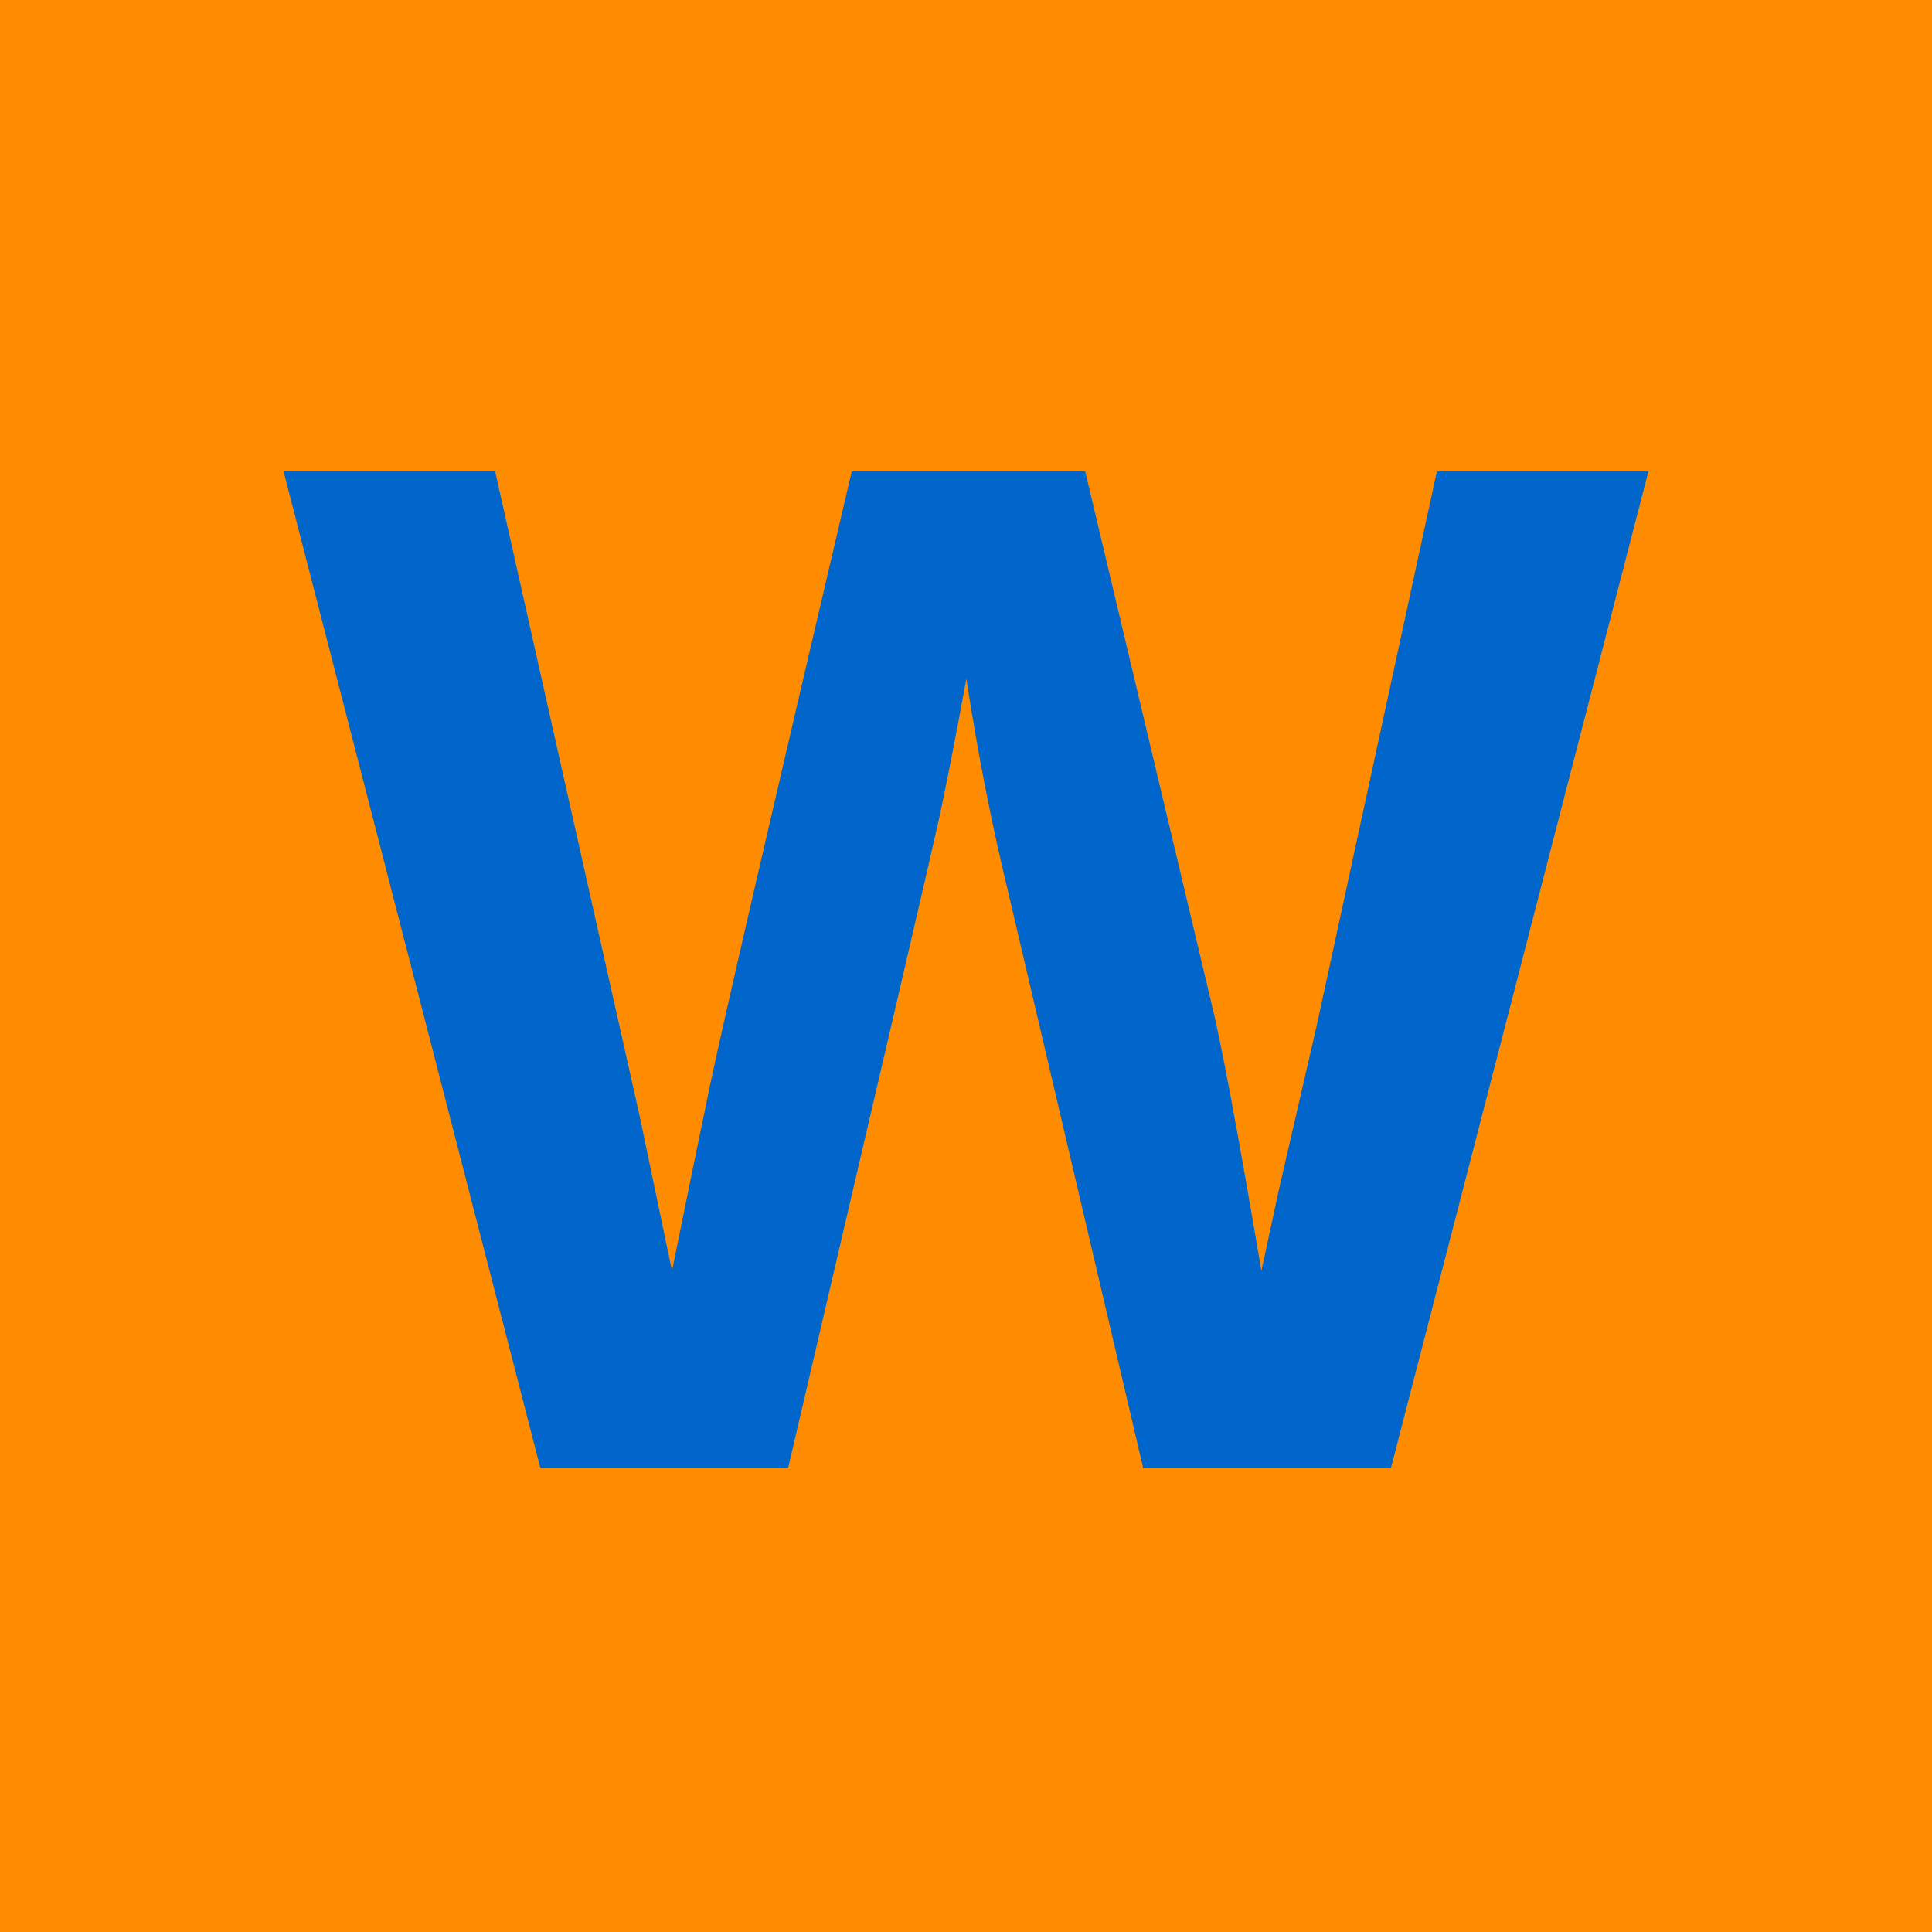
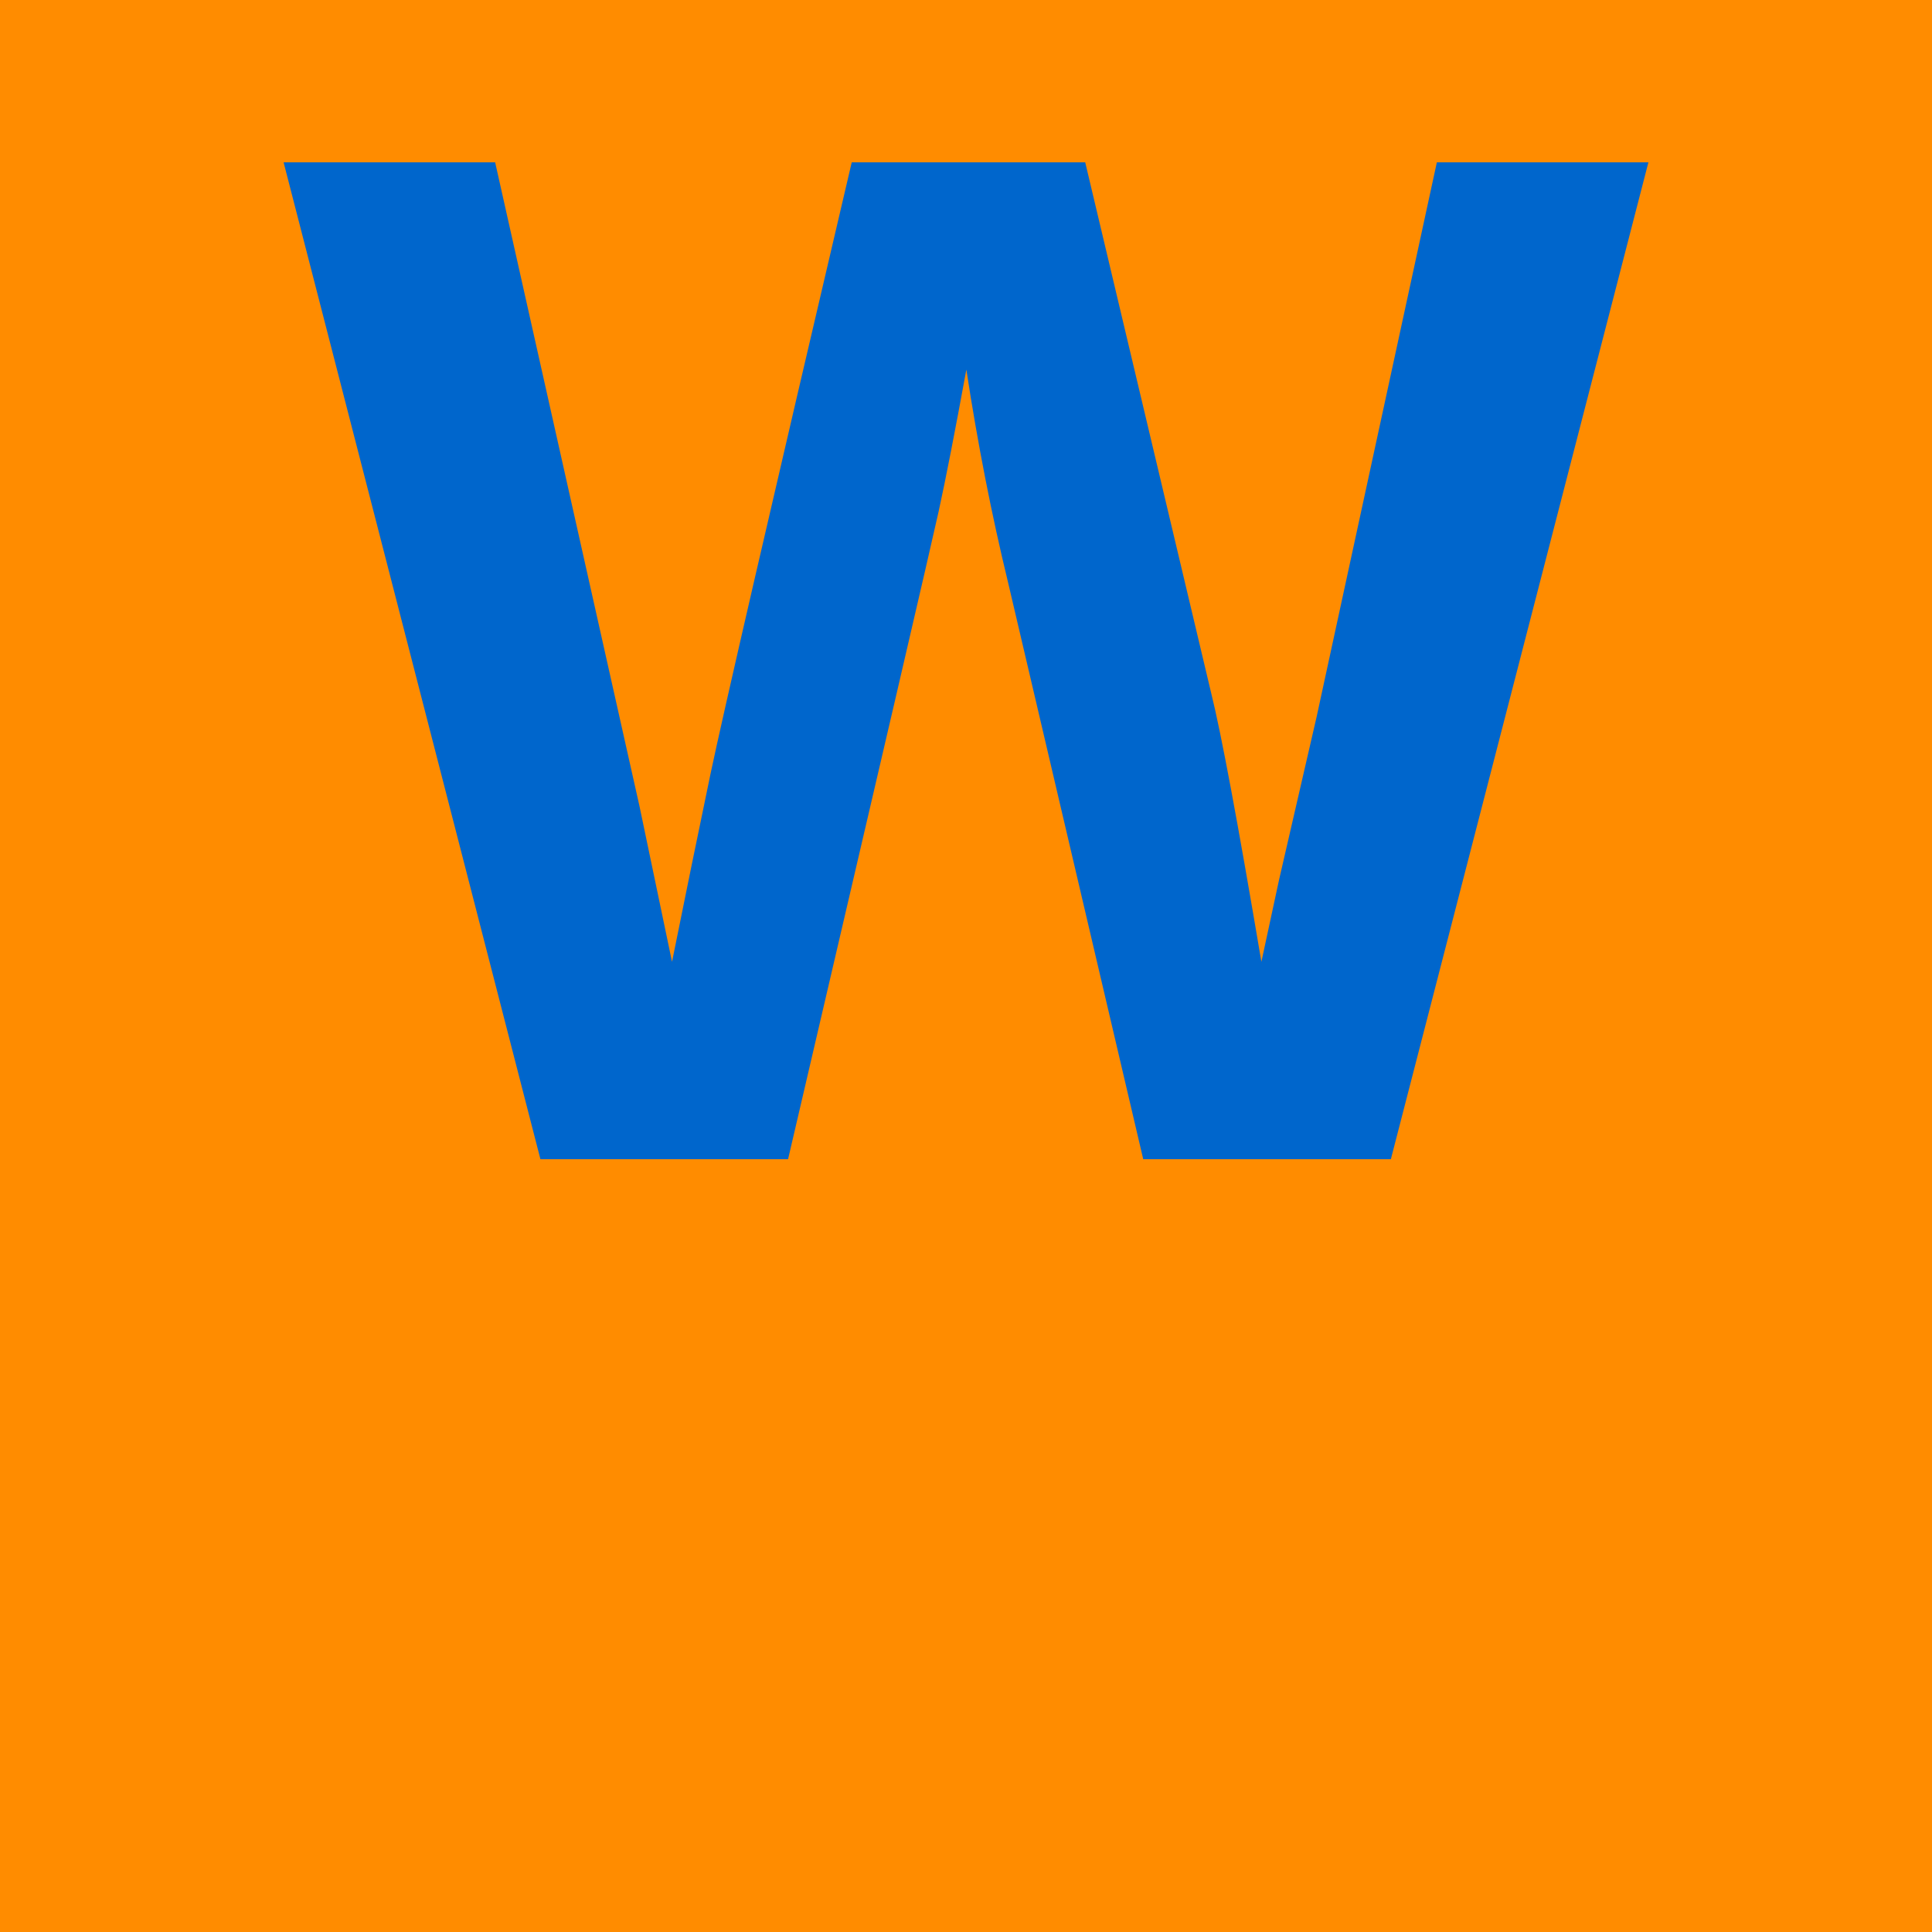
<svg xmlns="http://www.w3.org/2000/svg" width="128" height="128">
  <rect width="128" height="128" fill="#FF8C00" />
-   <text x="50%" y="50%" font-family="Arial, sans-serif" font-size="96" font-weight="bold" fill="#0066CC" text-anchor="middle" dominant-baseline="central">W</text>
+   <text x="50%" y="60%" font-family="Arial, sans-serif" font-size="96" font-weight="bold" fill="#0066CC" text-anchor="middle" dominant-baseline="auto">W</text>
</svg>
